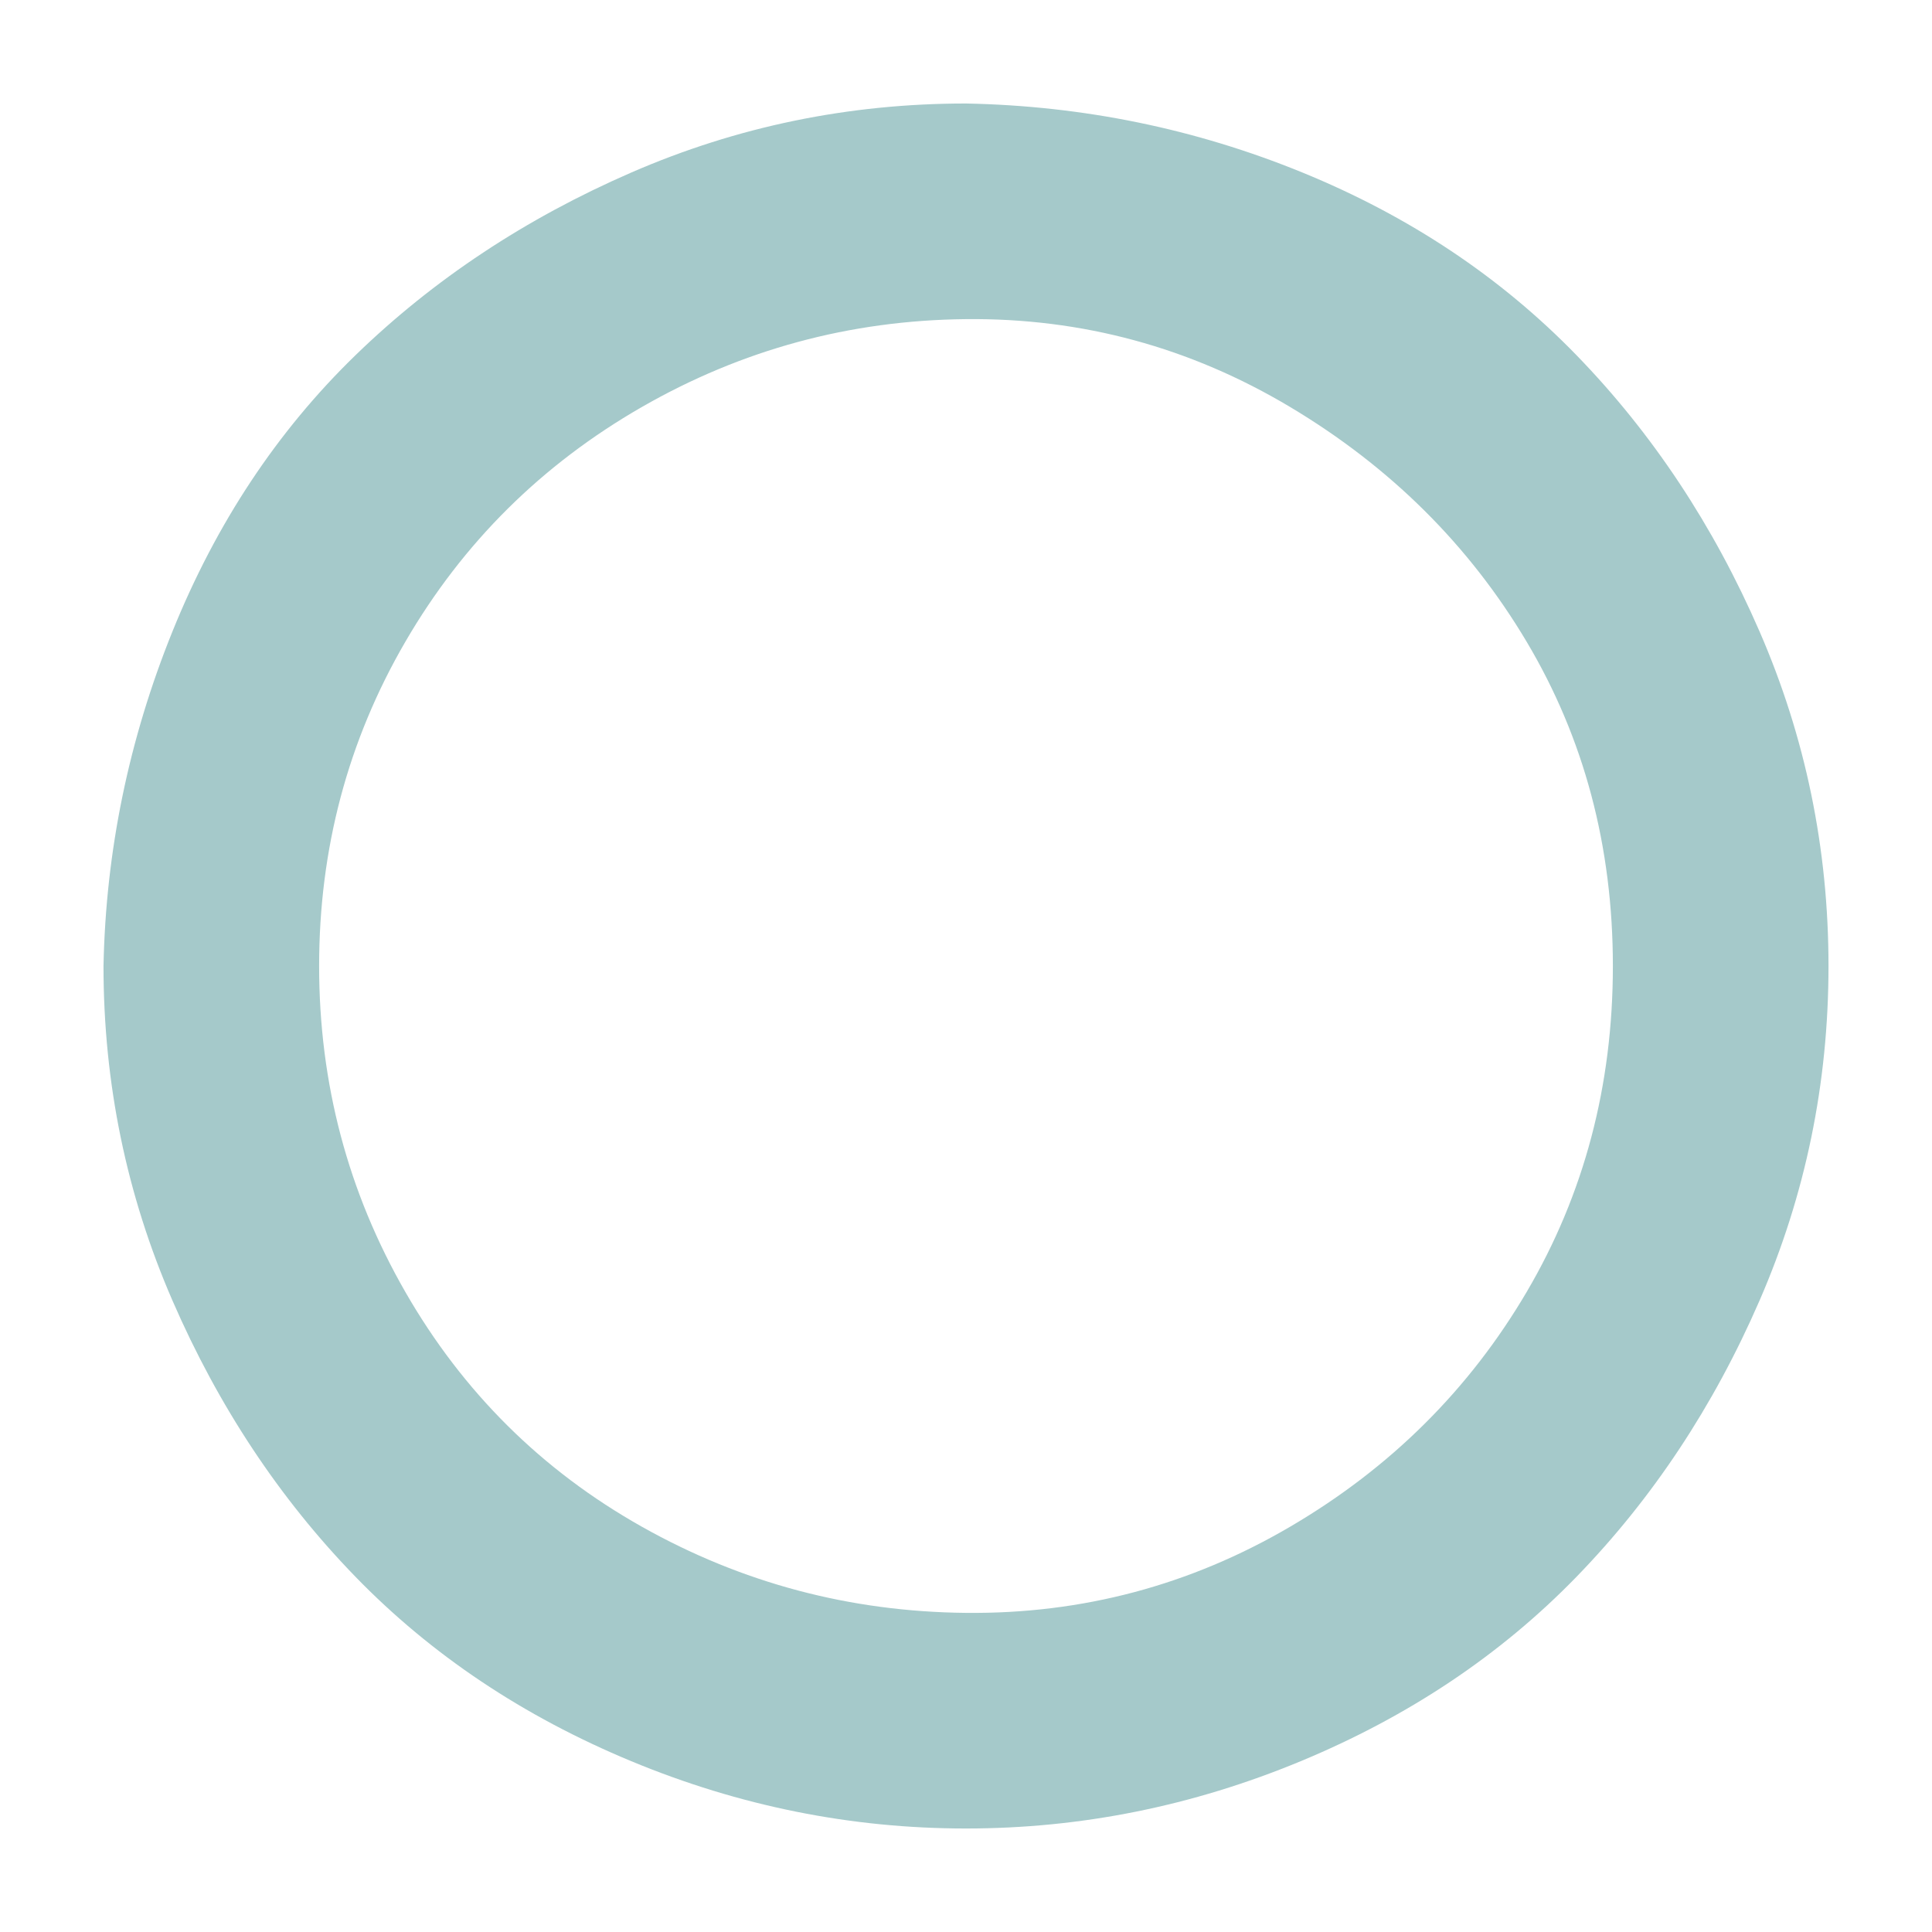
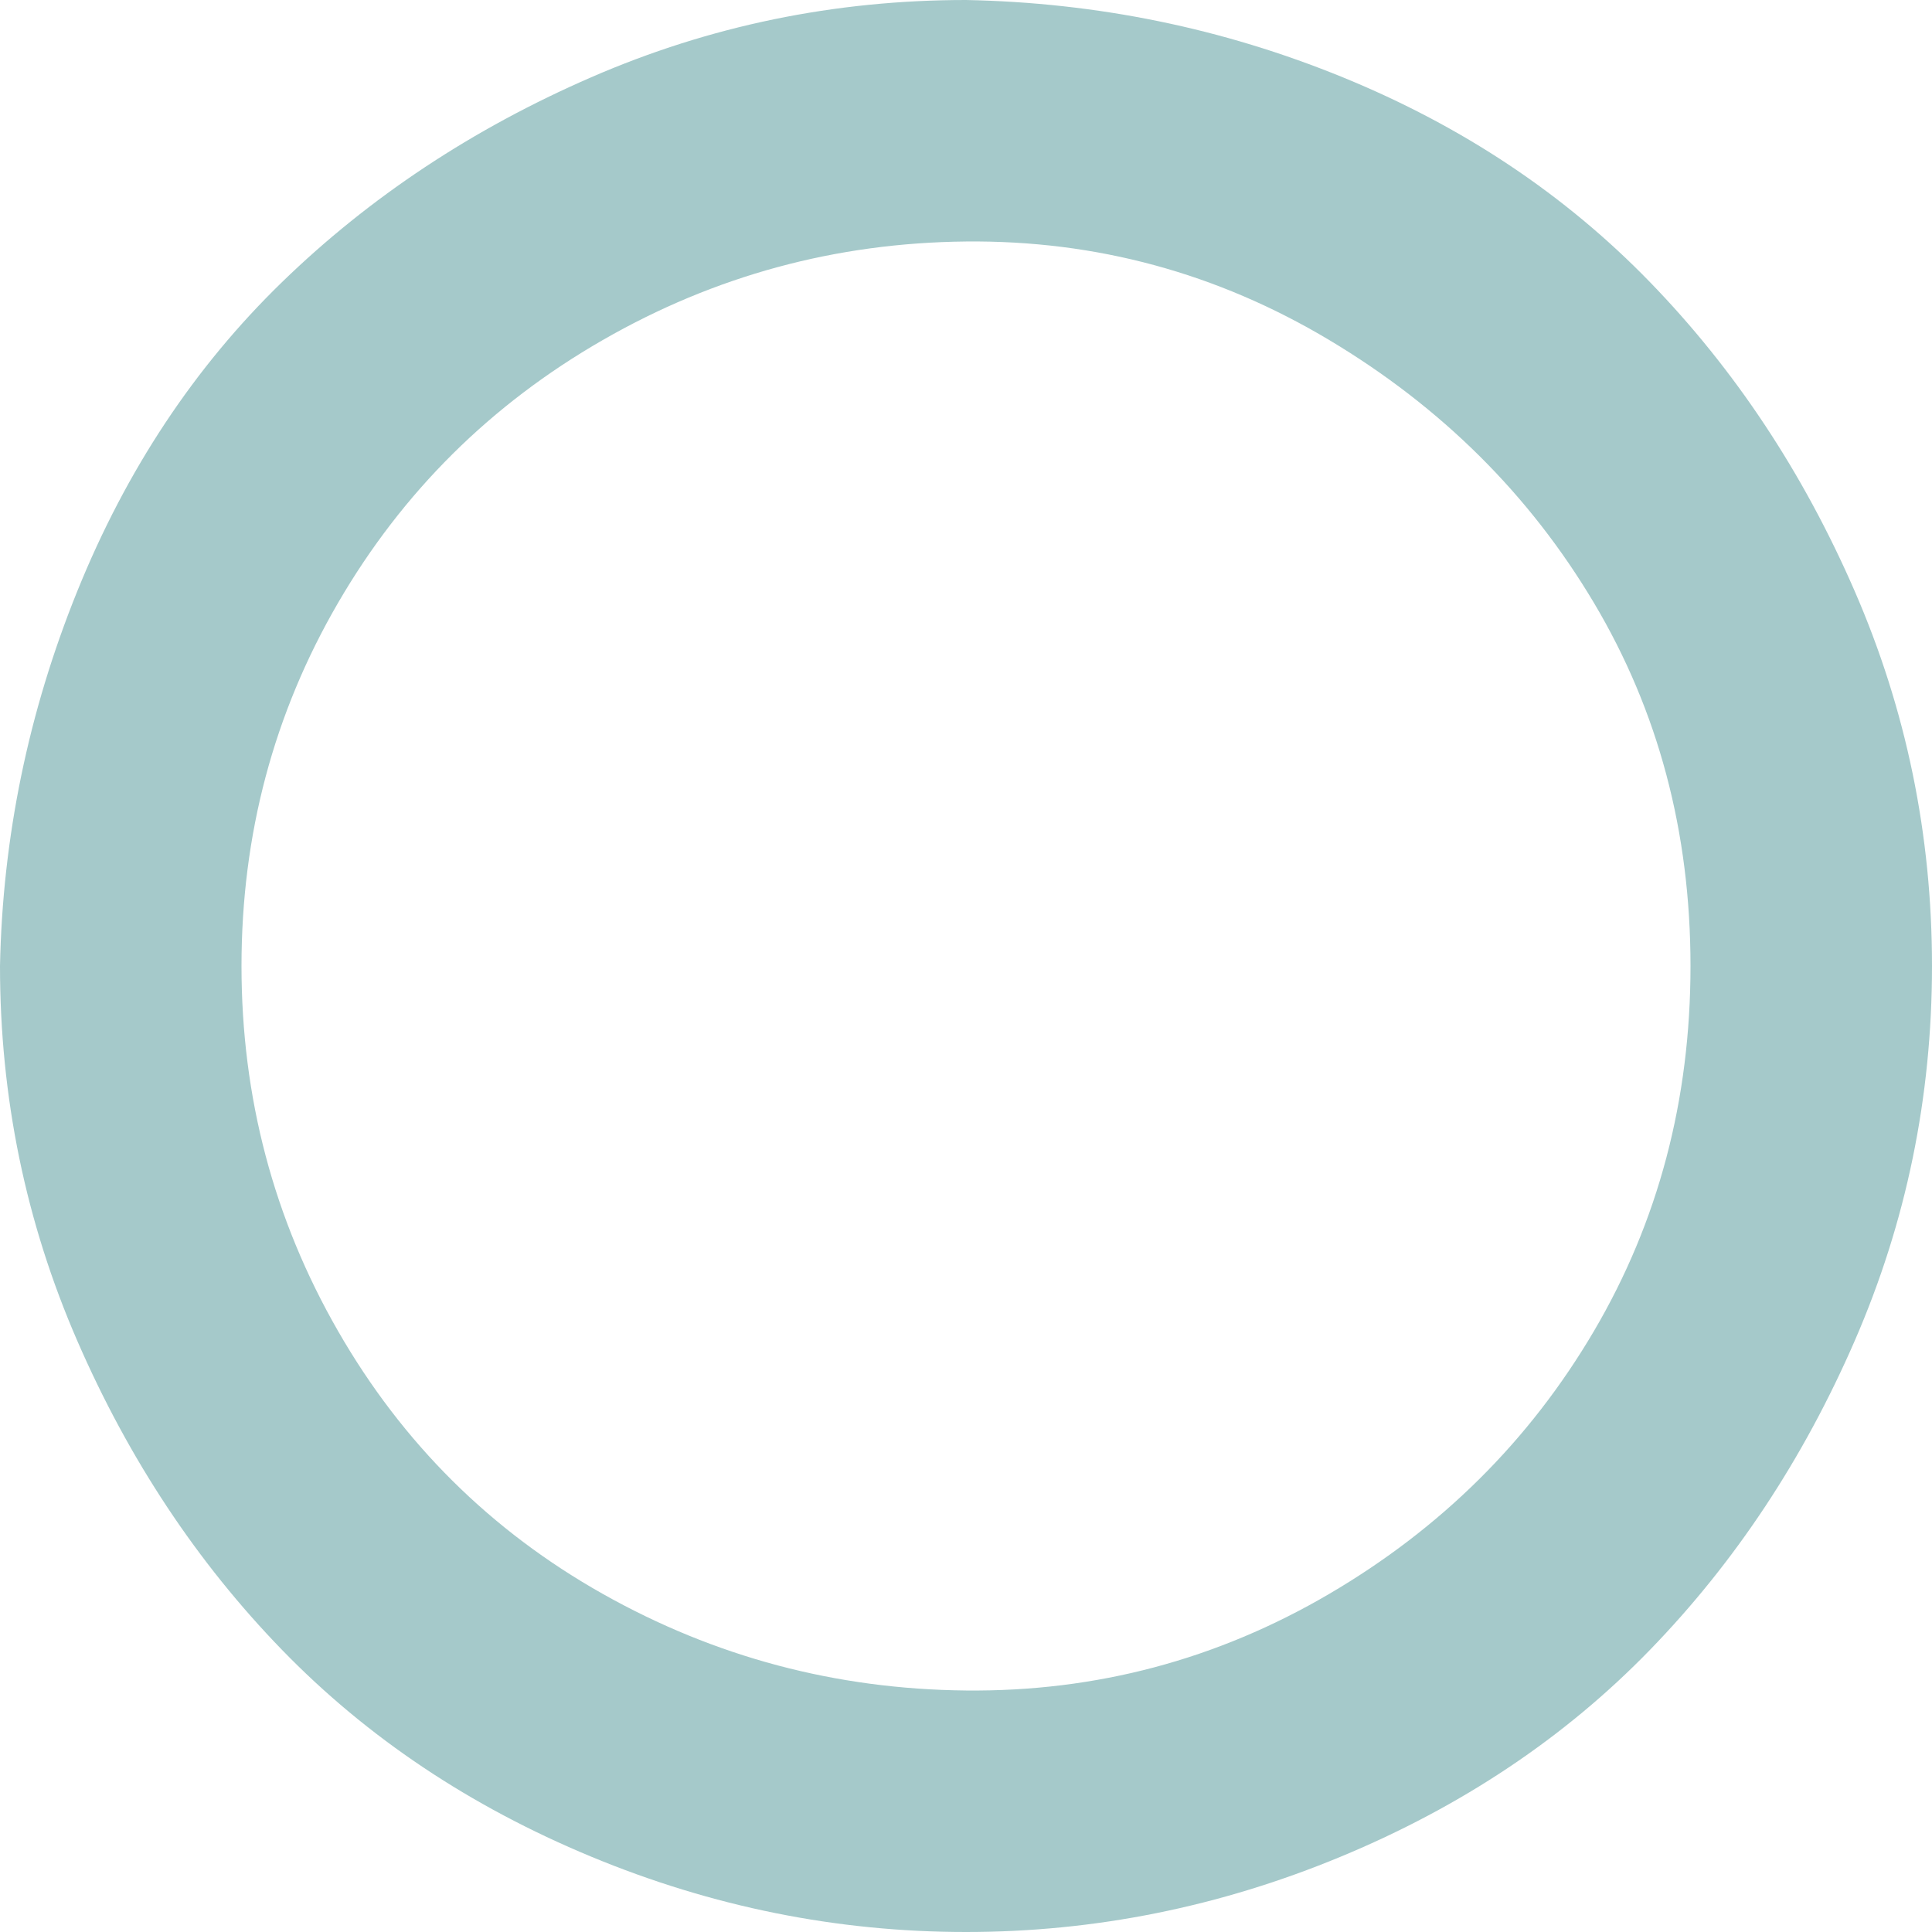
- <svg xmlns="http://www.w3.org/2000/svg" fill="#a5c9ca" width="100%" height="100%" viewBox="-1.92 -1.92 35.84 35.84" version="1.1" stroke="" stroke-width="2.944">
+ <svg xmlns="http://www.w3.org/2000/svg" fill="#a5c9ca" version="1.1" stroke="" stroke-width="2.944" viewBox="0 0 32 32">
  <g id="SVGRepo_bgCarrier" stroke-width="0" />
  <g id="SVGRepo_tracerCarrier" stroke-linecap="round" stroke-linejoin="round" />
  <g id="SVGRepo_iconCarrier">
    <path d="M0 16q0 3.264 1.28 6.208t3.392 5.12 5.12 3.424 6.208 1.248 6.208-1.248 5.12-3.424 3.392-5.12 1.28-6.208-1.28-6.208-3.392-5.12-5.088-3.392-6.24-1.28q-3.264 0-6.208 1.28t-5.12 3.392-3.392 5.12-1.28 6.208zM4 16q0-3.264 1.6-6.016t4.384-4.352 6.016-1.632 6.016 1.632 4.384 4.352 1.6 6.016-1.6 6.048-4.384 4.352-6.016 1.6-6.016-1.6-4.384-4.352-1.6-6.048z" />
  </g>
</svg>
